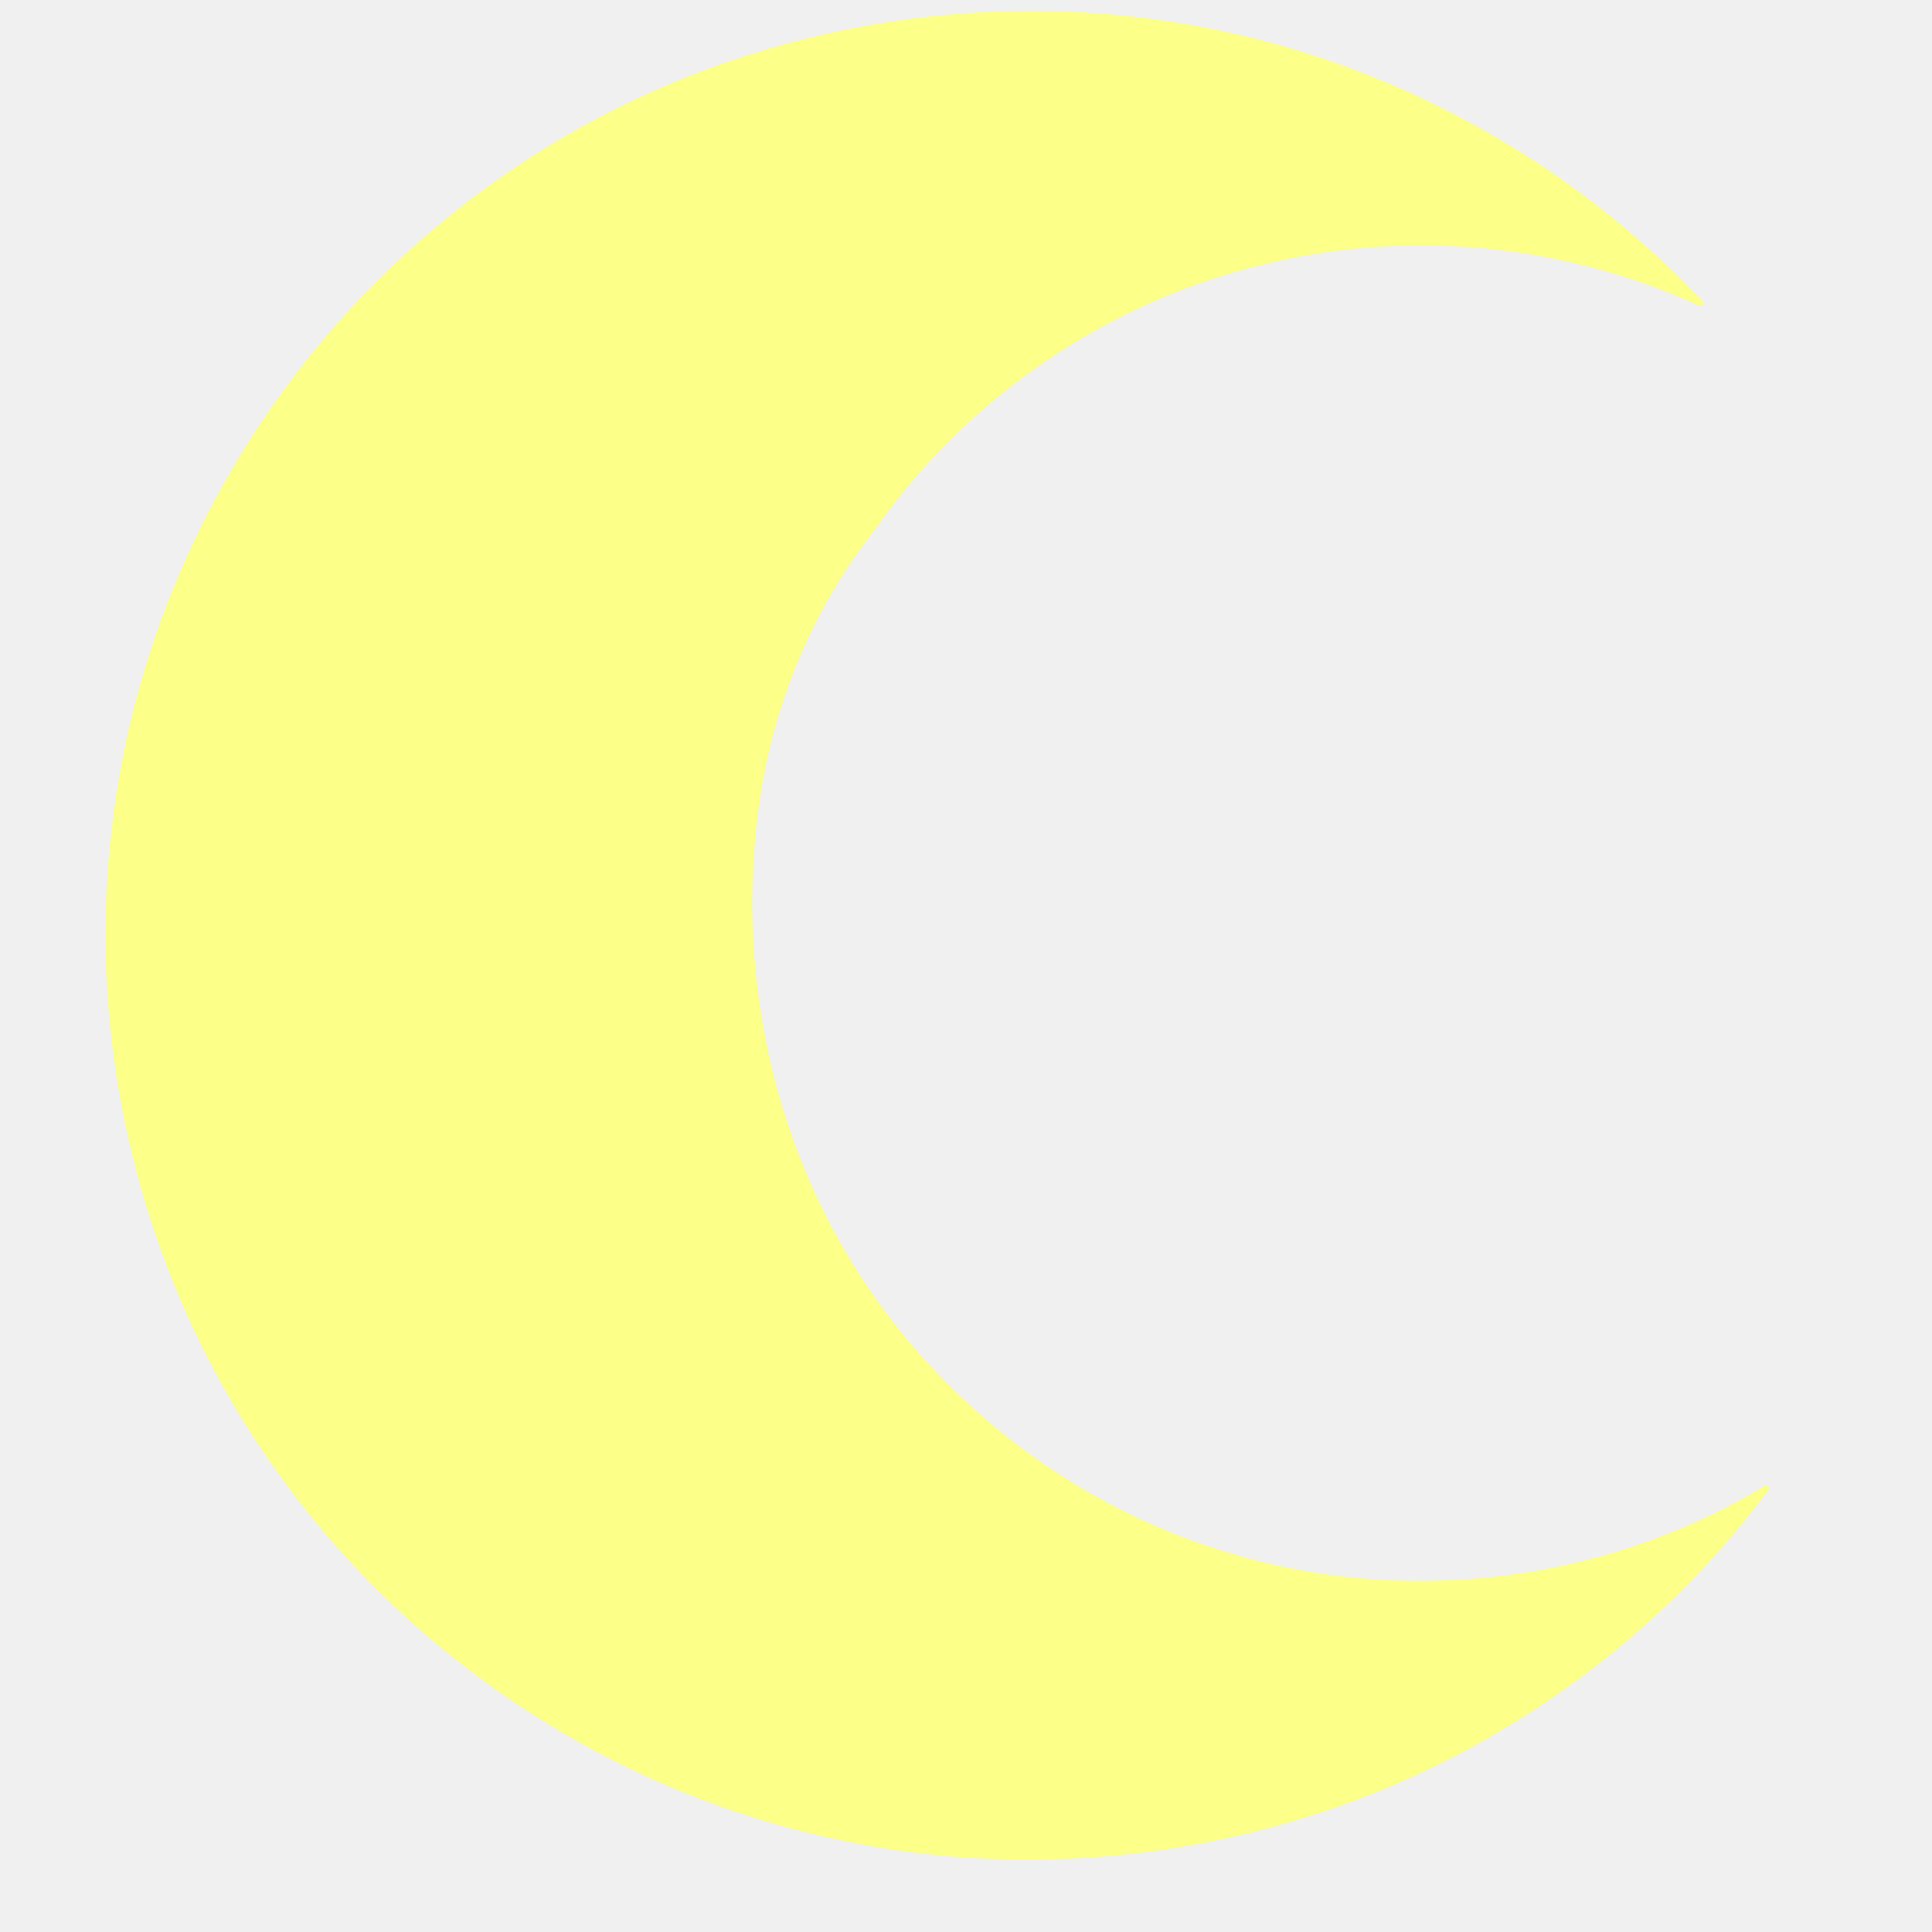
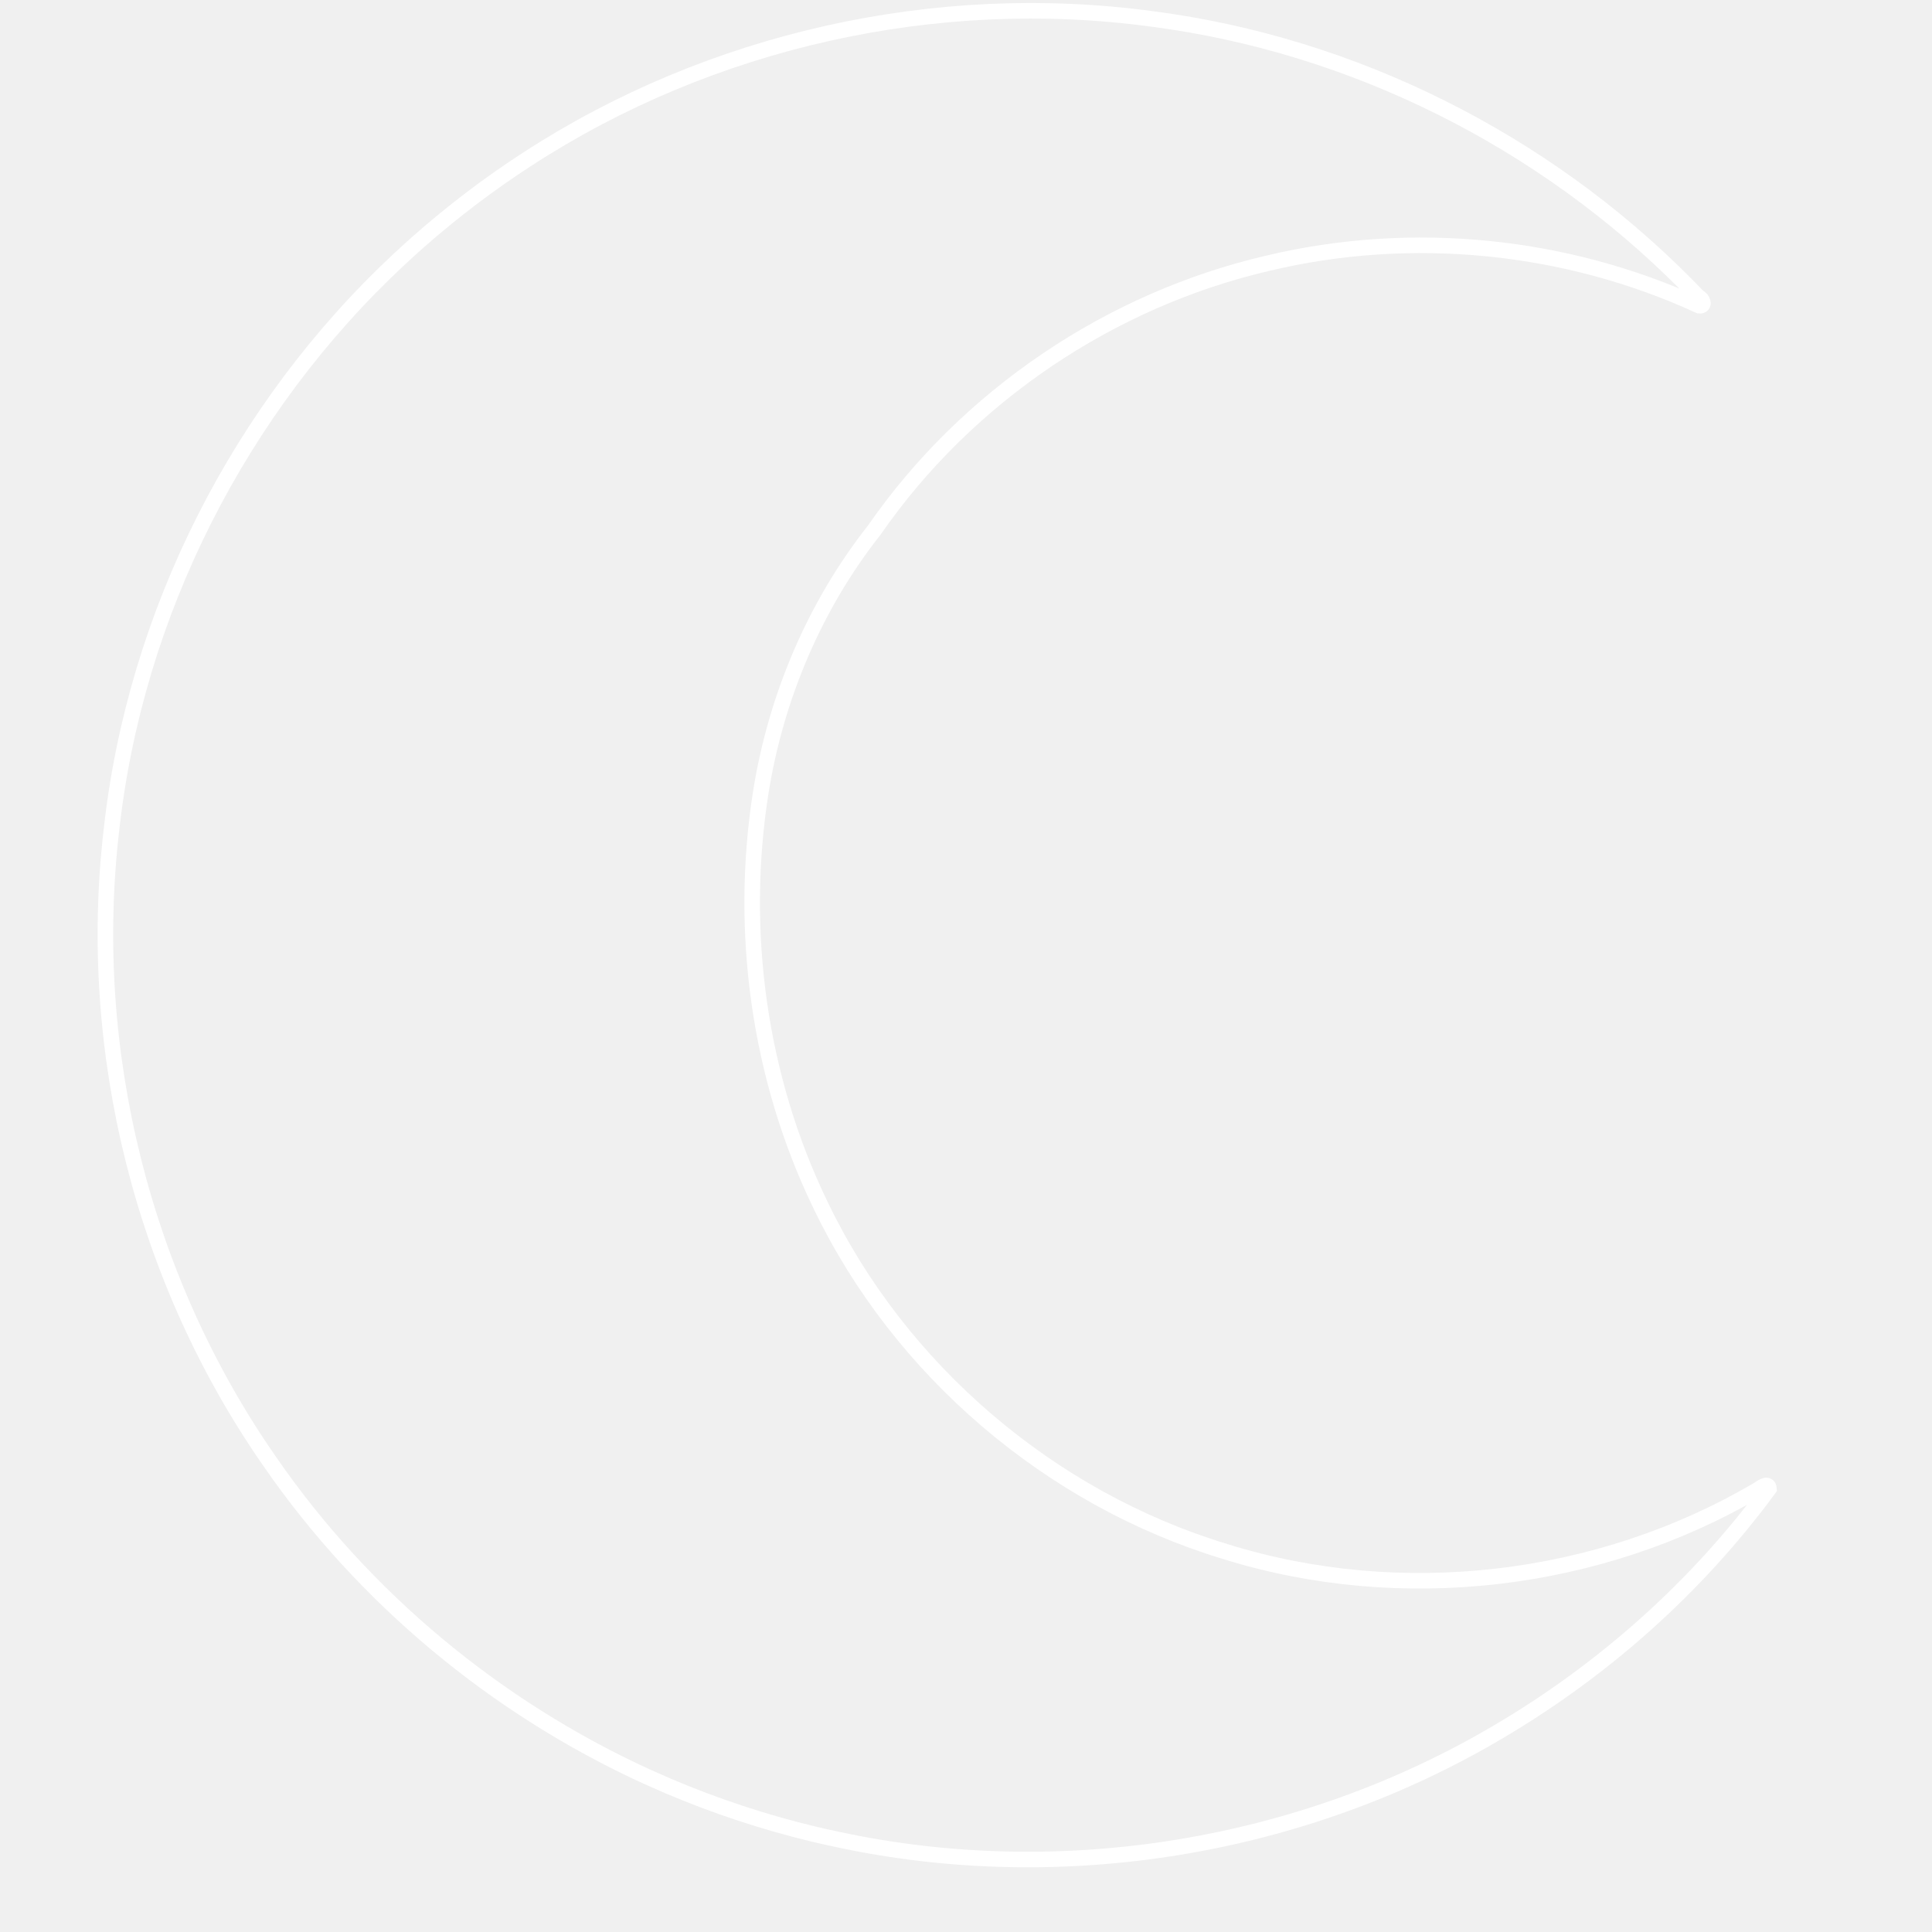
<svg xmlns="http://www.w3.org/2000/svg" version="1.1" id="Layer_1" x="0px" y="0px" viewBox="0 0 96 96" xml:space="preserve" width="96" height="96">
  <defs id="defs1116" />
  <g id="g1111" style="fill:#fcff88;fill-opacity:1" transform="matrix(0.6808711,0.7075297,-0.7075304,0.6808717,52.46184,-21.24457)">
-     <path id="path1109" style="fill:#fcff88;fill-opacity:1;stroke-width:0.787" d="M 48.039,1.998 C 37.814,2.157 27.662,5.742 19.674,12.143 11.024,18.987 4.944,28.983 2.857,39.814 c -0.447,2.281 -0.714,4.597 -0.818,6.919 -0.009,0.304 -0.035,0.91 -0.037,1.333 -0.169,11.011 3.666,22.05 10.73,30.511 7.139,8.668 17.492,14.615 28.587,16.371 8.261,1.353 16.871,0.384 24.656,-2.677 0.237,-0.103 0.772,-0.31 1.125,-0.462 2.383,-1.012 4.68,-2.224 6.862,-3.617 0.24,-0.158 0.75,-0.485 1.09,-0.721 9.574,-6.465 16.565,-16.61 19.216,-27.853 1.429,-6.001 1.678,-12.303 0.631,-18.382 -0.284,-0.241 -0.328,0.314 -0.364,0.472 C 92.361,50.761 86.266,58.789 78.101,63.27 70.032,67.787 60.073,68.768 51.286,65.869 44.477,63.651 38.419,59.239 34.108,53.534 31.181,49.648 29.21,45.036 28.547,40.21 26.923,32.144 28.431,23.516 32.656,16.46 36.436,10.056 42.393,4.98 49.316,2.267 49.561,2.06 49.166,1.886 48.985,1.993 c -0.315,0.002 -0.63,0.003 -0.946,0.005 z" />
+     <path id="path1109" style="fill:none;fill-opacity:1;stroke-width:0.787;stroke:#ffffff;stroke-opacity:1" d="M 48.039,1.998 C 37.814,2.157 27.662,5.742 19.674,12.143 11.024,18.987 4.944,28.983 2.857,39.814 c -0.447,2.281 -0.714,4.597 -0.818,6.919 -0.009,0.304 -0.035,0.91 -0.037,1.333 -0.169,11.011 3.666,22.05 10.73,30.511 7.139,8.668 17.492,14.615 28.587,16.371 8.261,1.353 16.871,0.384 24.656,-2.677 0.237,-0.103 0.772,-0.31 1.125,-0.462 2.383,-1.012 4.68,-2.224 6.862,-3.617 0.24,-0.158 0.75,-0.485 1.09,-0.721 9.574,-6.465 16.565,-16.61 19.216,-27.853 1.429,-6.001 1.678,-12.303 0.631,-18.382 -0.284,-0.241 -0.328,0.314 -0.364,0.472 C 92.361,50.761 86.266,58.789 78.101,63.27 70.032,67.787 60.073,68.768 51.286,65.869 44.477,63.651 38.419,59.239 34.108,53.534 31.181,49.648 29.21,45.036 28.547,40.21 26.923,32.144 28.431,23.516 32.656,16.46 36.436,10.056 42.393,4.98 49.316,2.267 49.561,2.06 49.166,1.886 48.985,1.993 c -0.315,0.002 -0.63,0.003 -0.946,0.005 z" />
  </g>
</svg>
